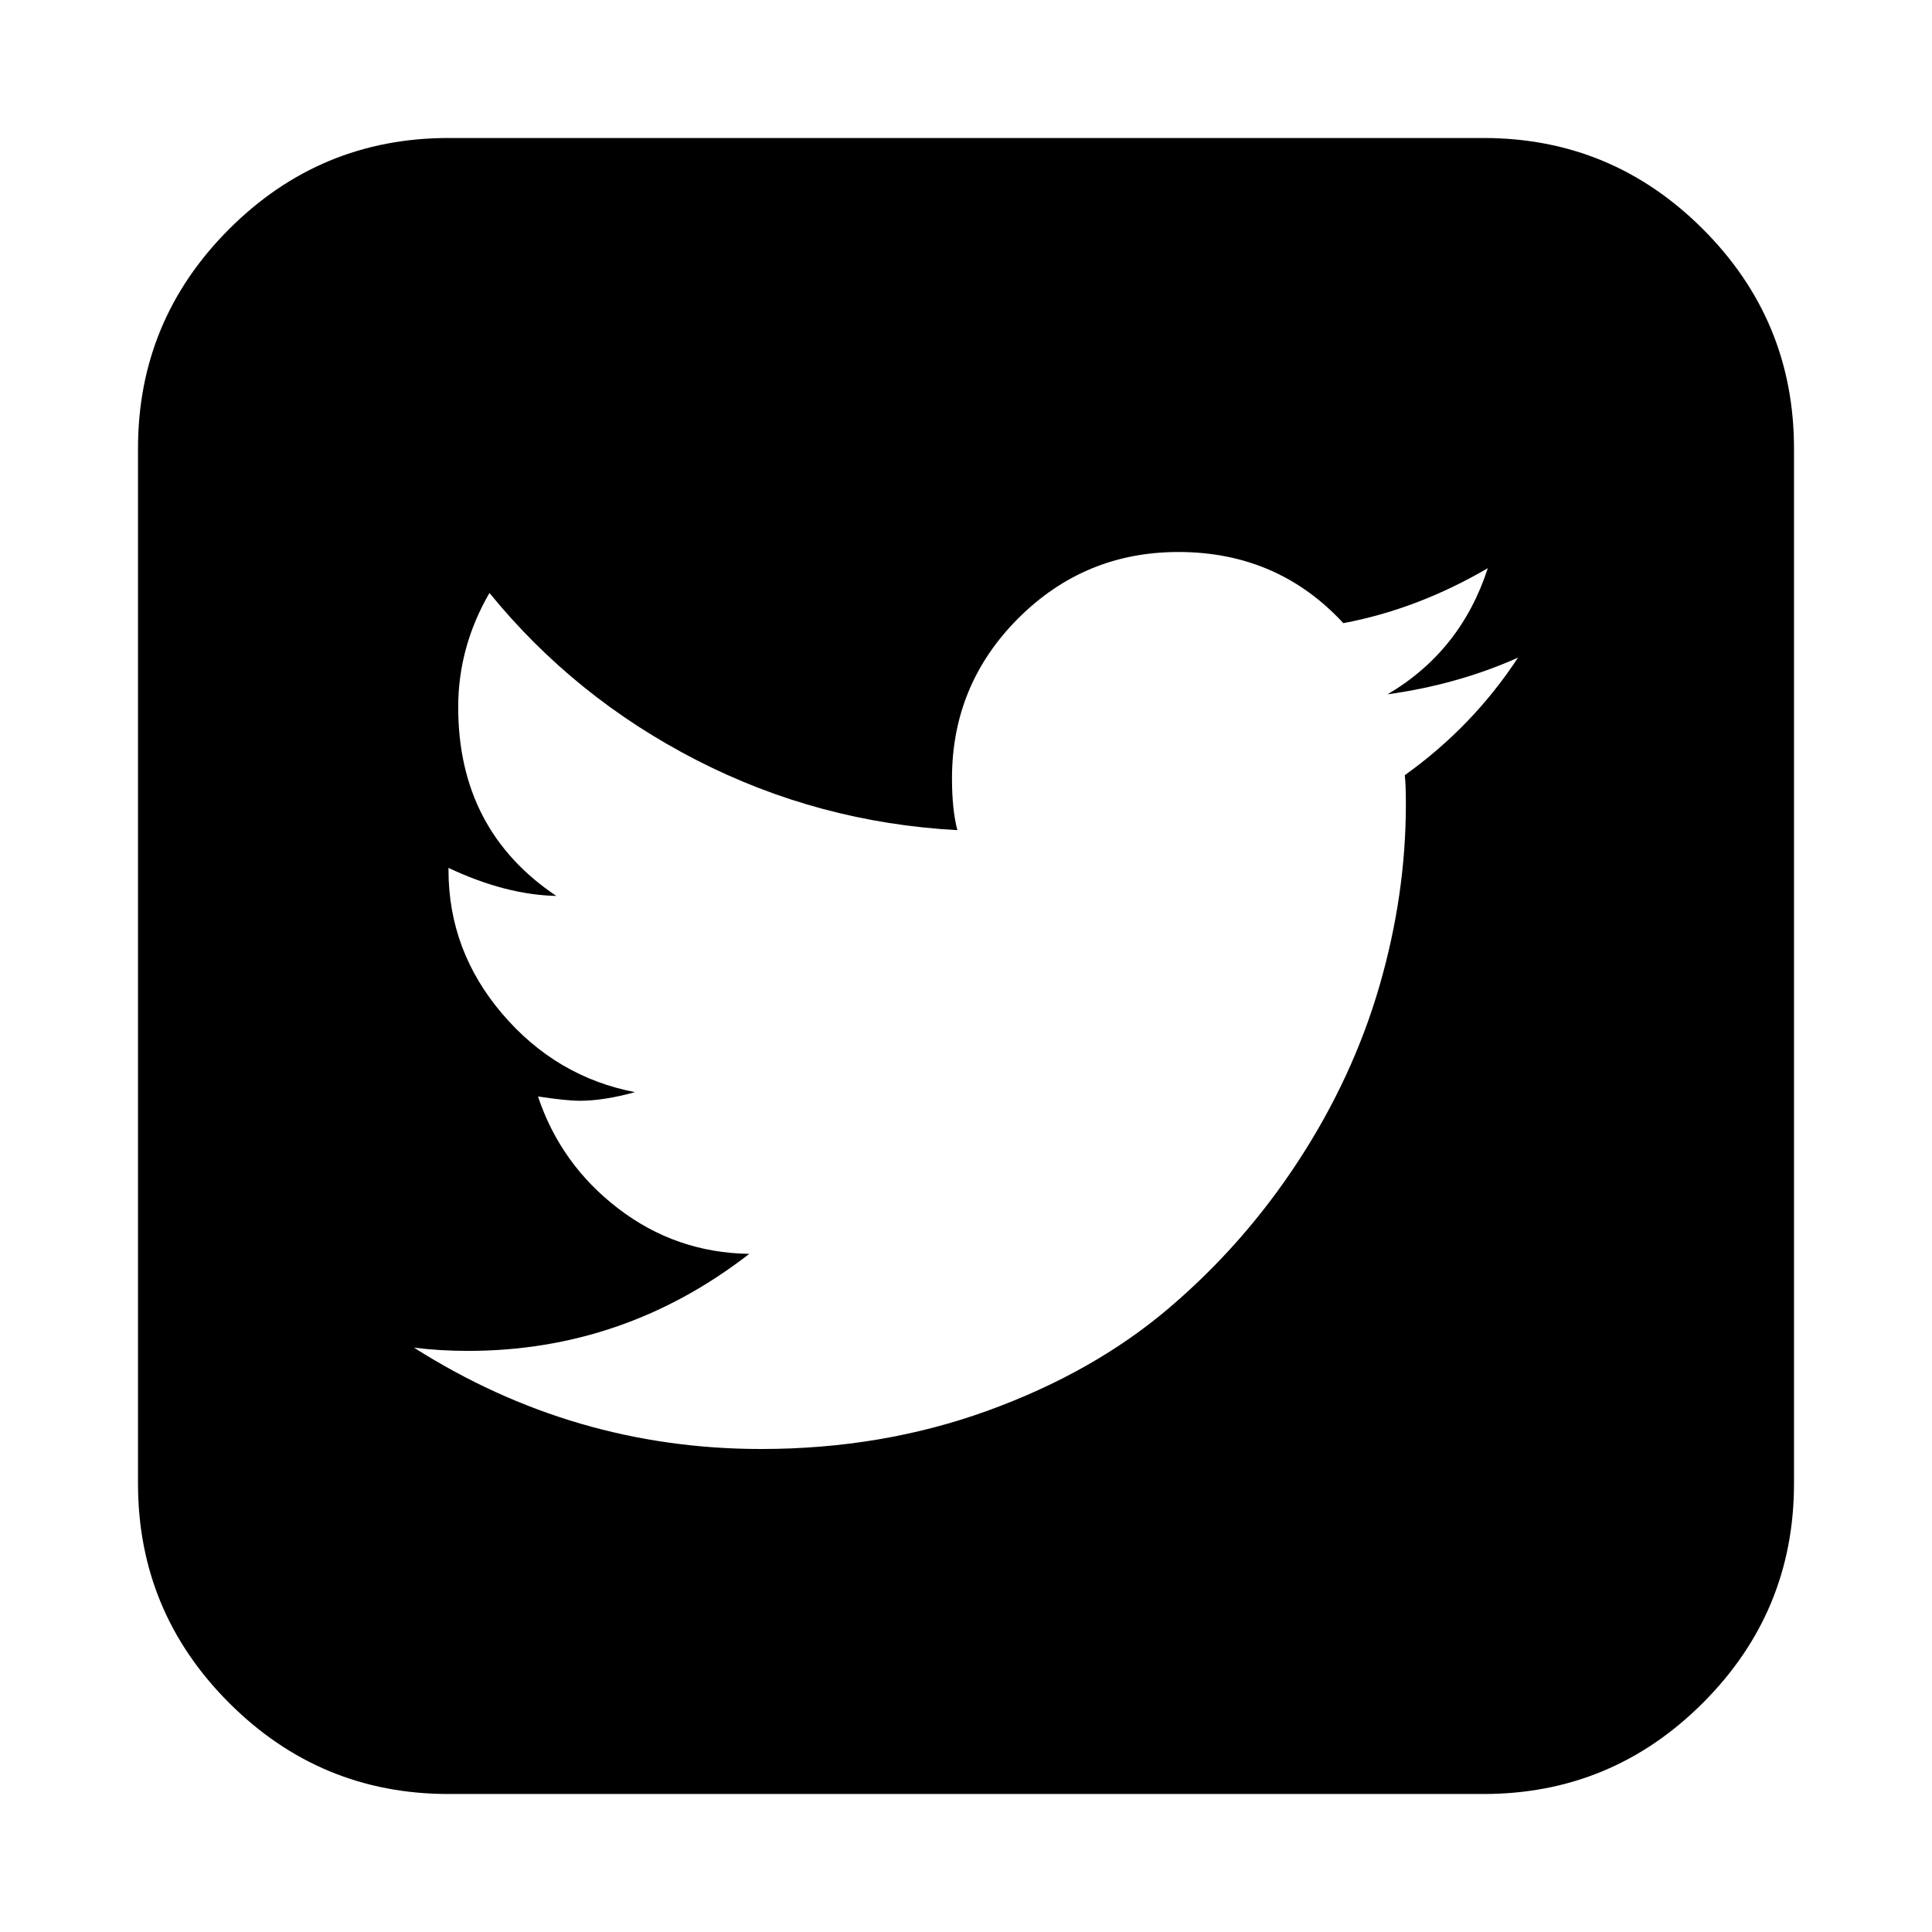
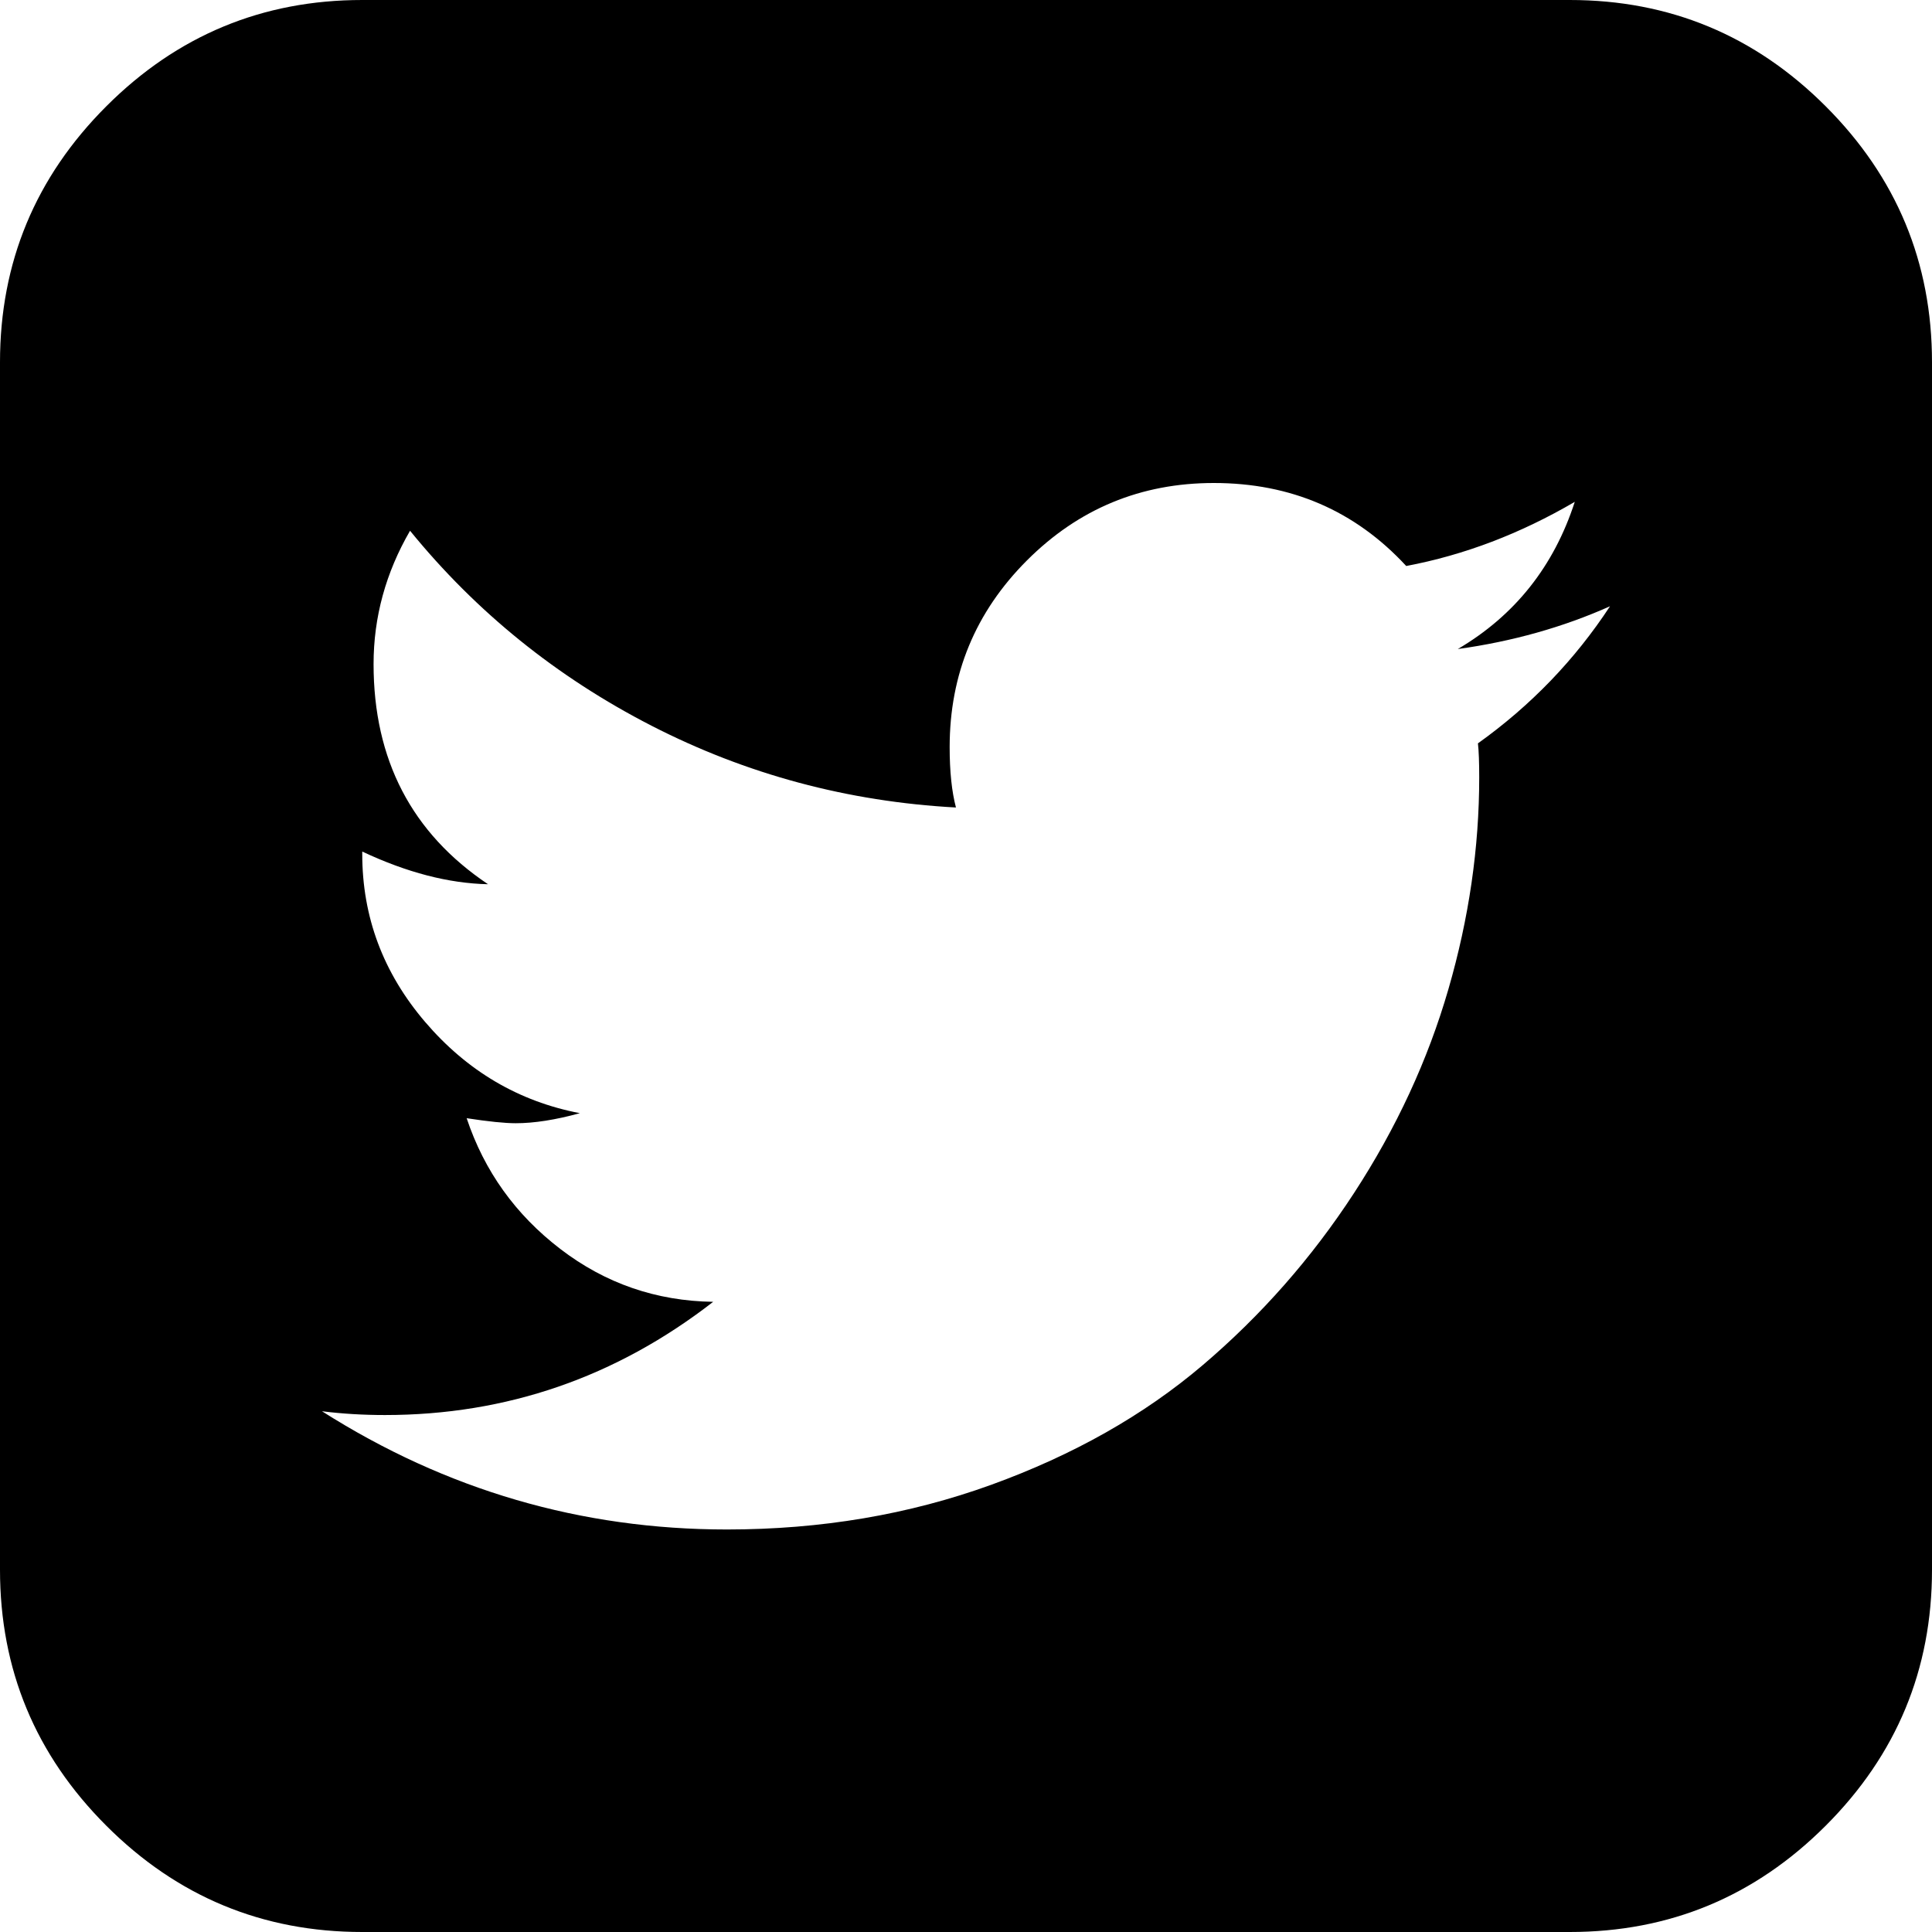
- <svg xmlns="http://www.w3.org/2000/svg" width="1792" height="1792" viewBox="0 0 1792 1792">
-   <path d="M1408 610q-56 25-121 34 68-40 93-117-65 38-134 51-61-66-153-66-87 0-148.5 61.5t-61.5 148.5q0 29 5 48-129-7-242-65t-192-155q-29 50-29 106 0 114 91 175-47-1-100-26v2q0 75 50 133.5t123 72.5q-29 8-51 8-13 0-39-4 21 63 74.5 104t121.5 42q-116 90-261 90-26 0-50-3 148 94 322 94 112 0 210-35.5t168-95 120.5-137 75-162 24.5-168.5q0-18-1-27 63-45 105-109zm256-194v960q0 119-84.5 203.5t-203.5 84.5h-960q-119 0-203.5-84.5t-84.5-203.5v-960q0-119 84.5-203.5t203.5-84.5h960q119 0 203.5 84.5t84.5 203.5z" />
+ <svg xmlns="http://www.w3.org/2000/svg" width="50" height="50" viewBox="0 0 50 50" version="1.1" id="svg4">
+   <defs id="defs8" />
+   <path d="m 41.667,15.69 q -1.823,0.814 -3.939,1.107 2.214,-1.302 3.027,-3.809 -2.116,1.237 -4.362,1.66 Q 34.408,12.5 31.413,12.5 q -2.832,0 -4.834,2.002 -2.002,2.002 -2.002,4.834 0,0.944 0.163,1.562 -4.199,-0.228 -7.878,-2.116 -3.678,-1.888 -6.25,-5.046 -0.944,1.628 -0.944,3.451 0,3.711 2.962,5.697 -1.53,-0.033 -3.255,-0.846 v 0.065 q 0,2.441 1.628,4.346 1.628,1.904 4.004,2.36 -0.944,0.26 -1.66,0.26 -0.423,0 -1.27,-0.13 0.684,2.051 2.425,3.385 1.742,1.335 3.955,1.367 -3.776,2.93 -8.496,2.93 -0.846,0 -1.628,-0.098 4.818,3.06 10.482,3.06 3.646,0 6.836,-1.156 3.19,-1.156 5.469,-3.092 2.279,-1.937 3.923,-4.46 1.644,-2.523 2.441,-5.273 0.798,-2.751 0.798,-5.485 0,-0.586 -0.033,-0.879 2.051,-1.465 3.418,-3.548 z M 50,9.375 v 31.25 q 0,3.874 -2.751,6.624 Q 44.499,50 40.625,50 H 9.375 Q 5.501,50 2.751,47.249 0,44.499 0,40.625 V 9.375 Q 0,5.501 2.751,2.751 5.501,0 9.375,0 h 31.25 Q 44.499,0 47.249,2.751 50,5.501 50,9.375 Z" id="path2" style="stroke-width:0.033" />
</svg>
